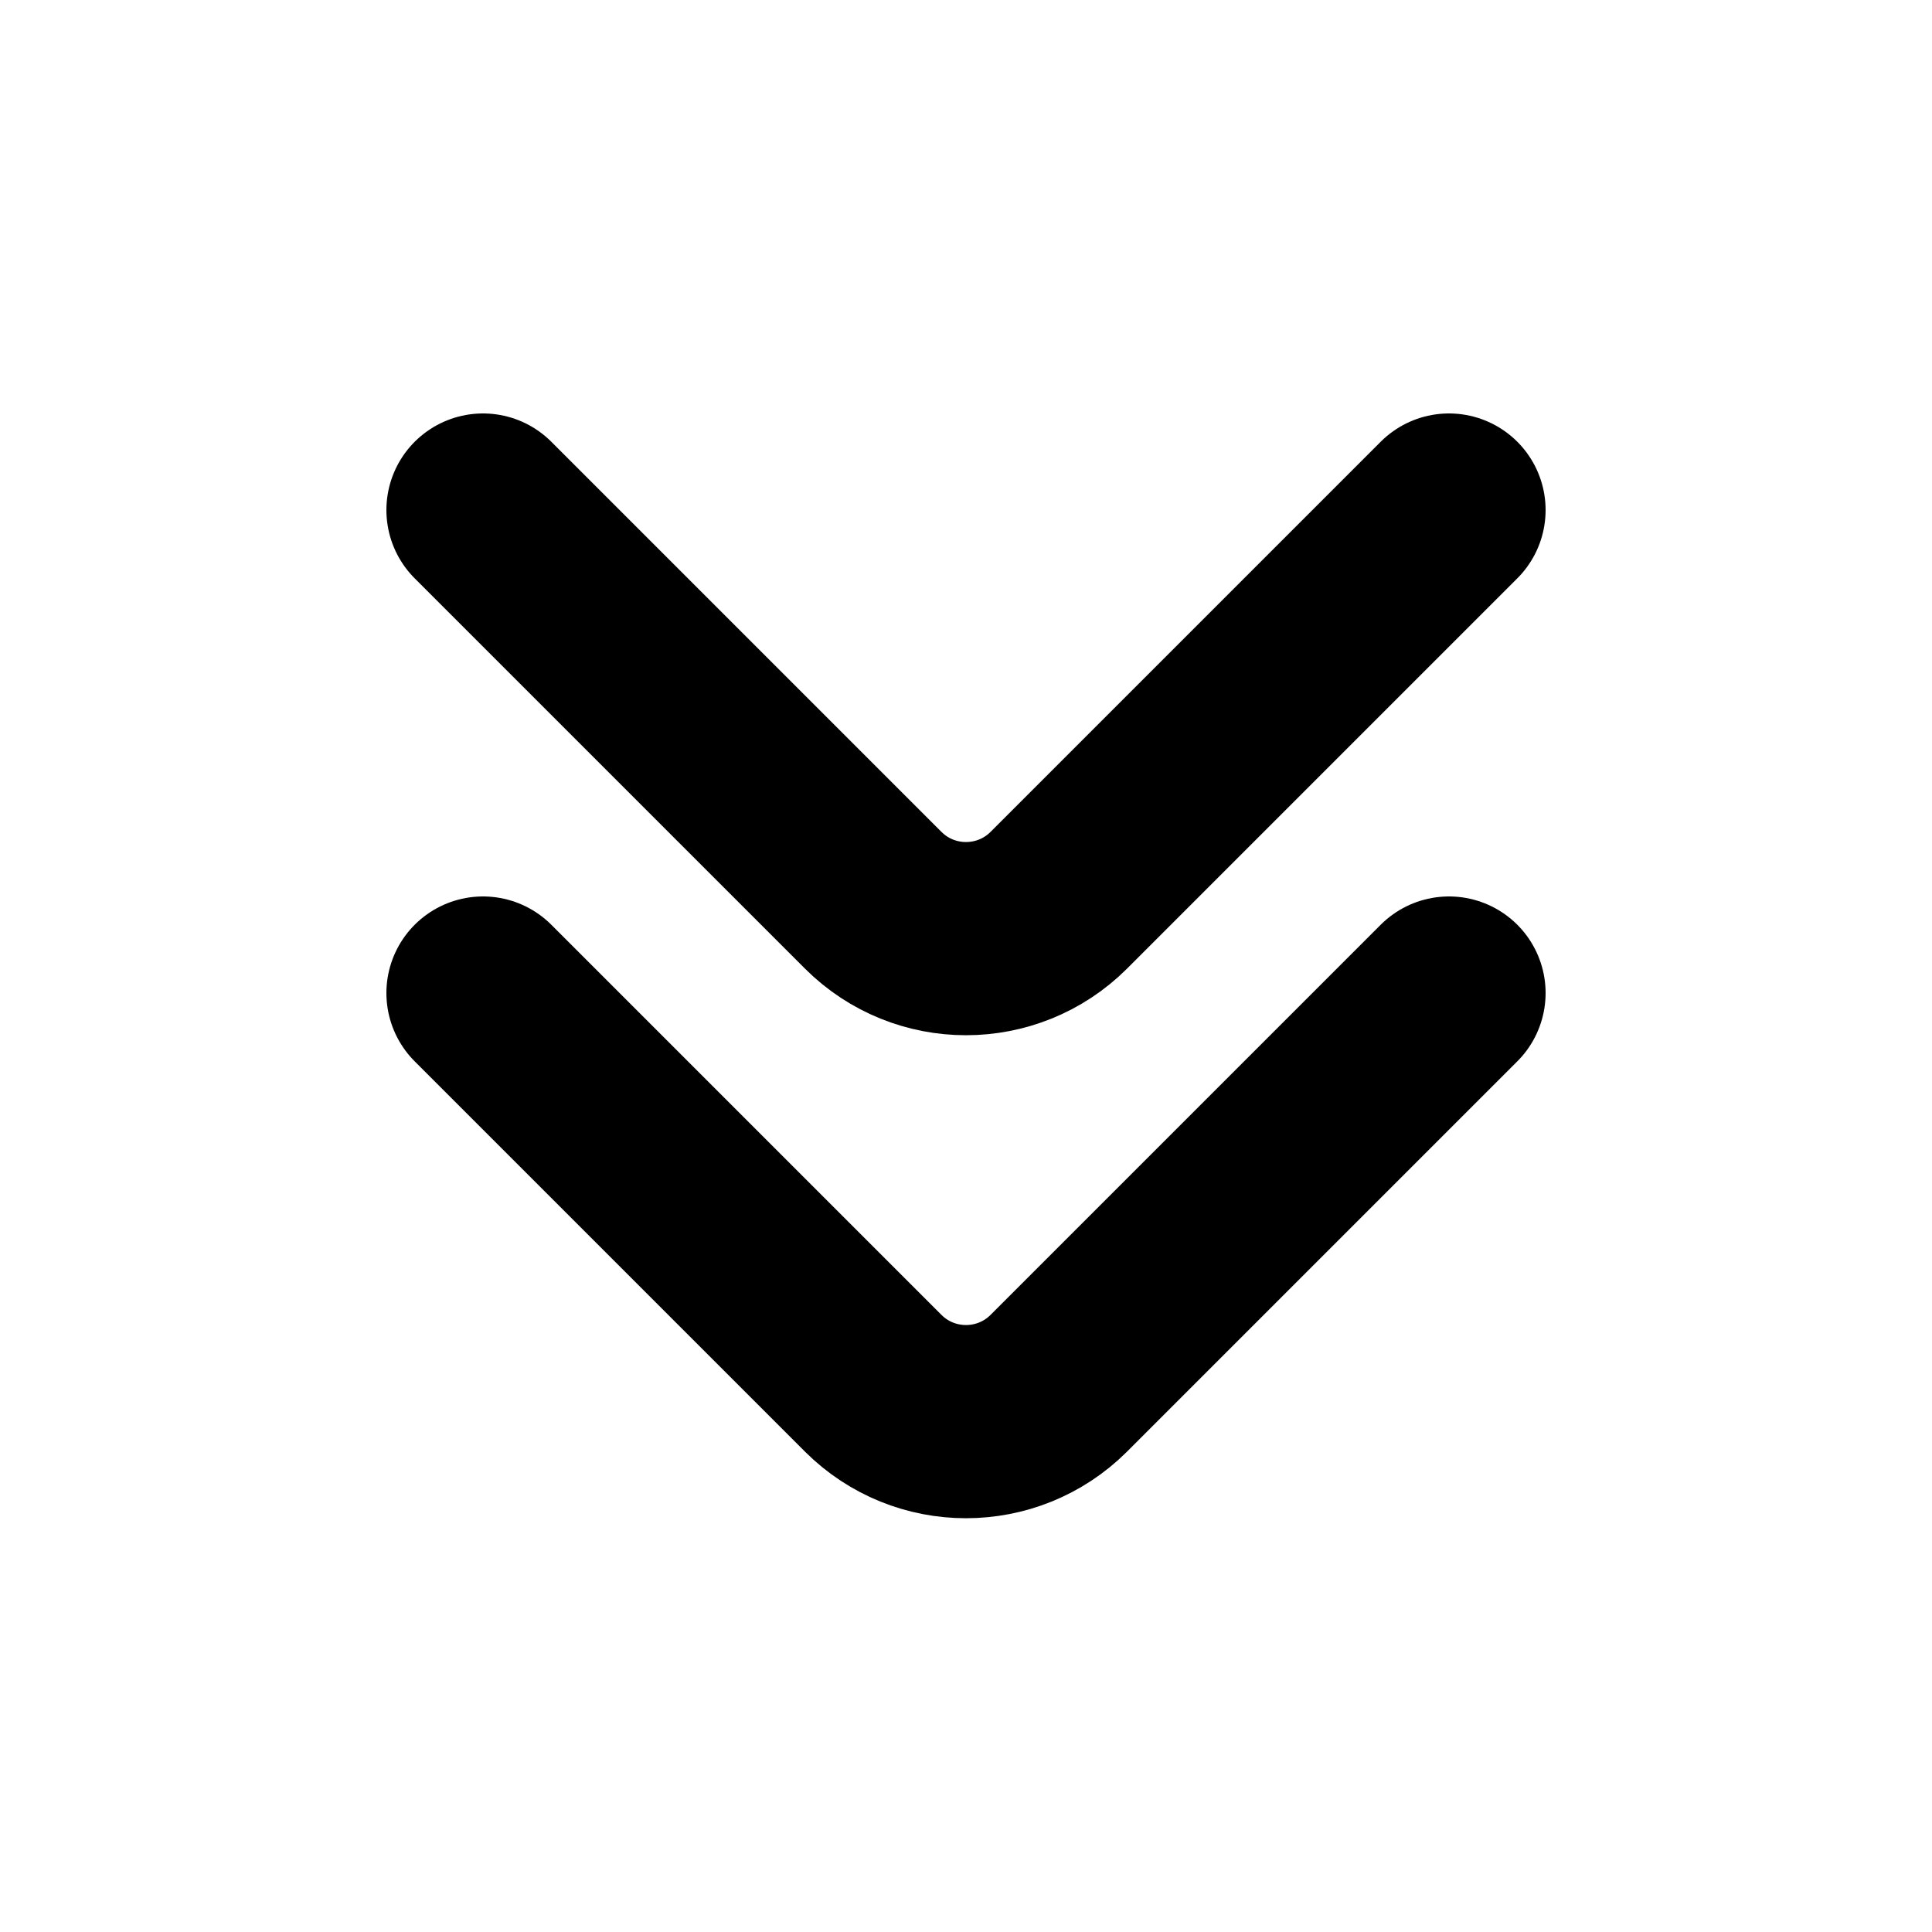
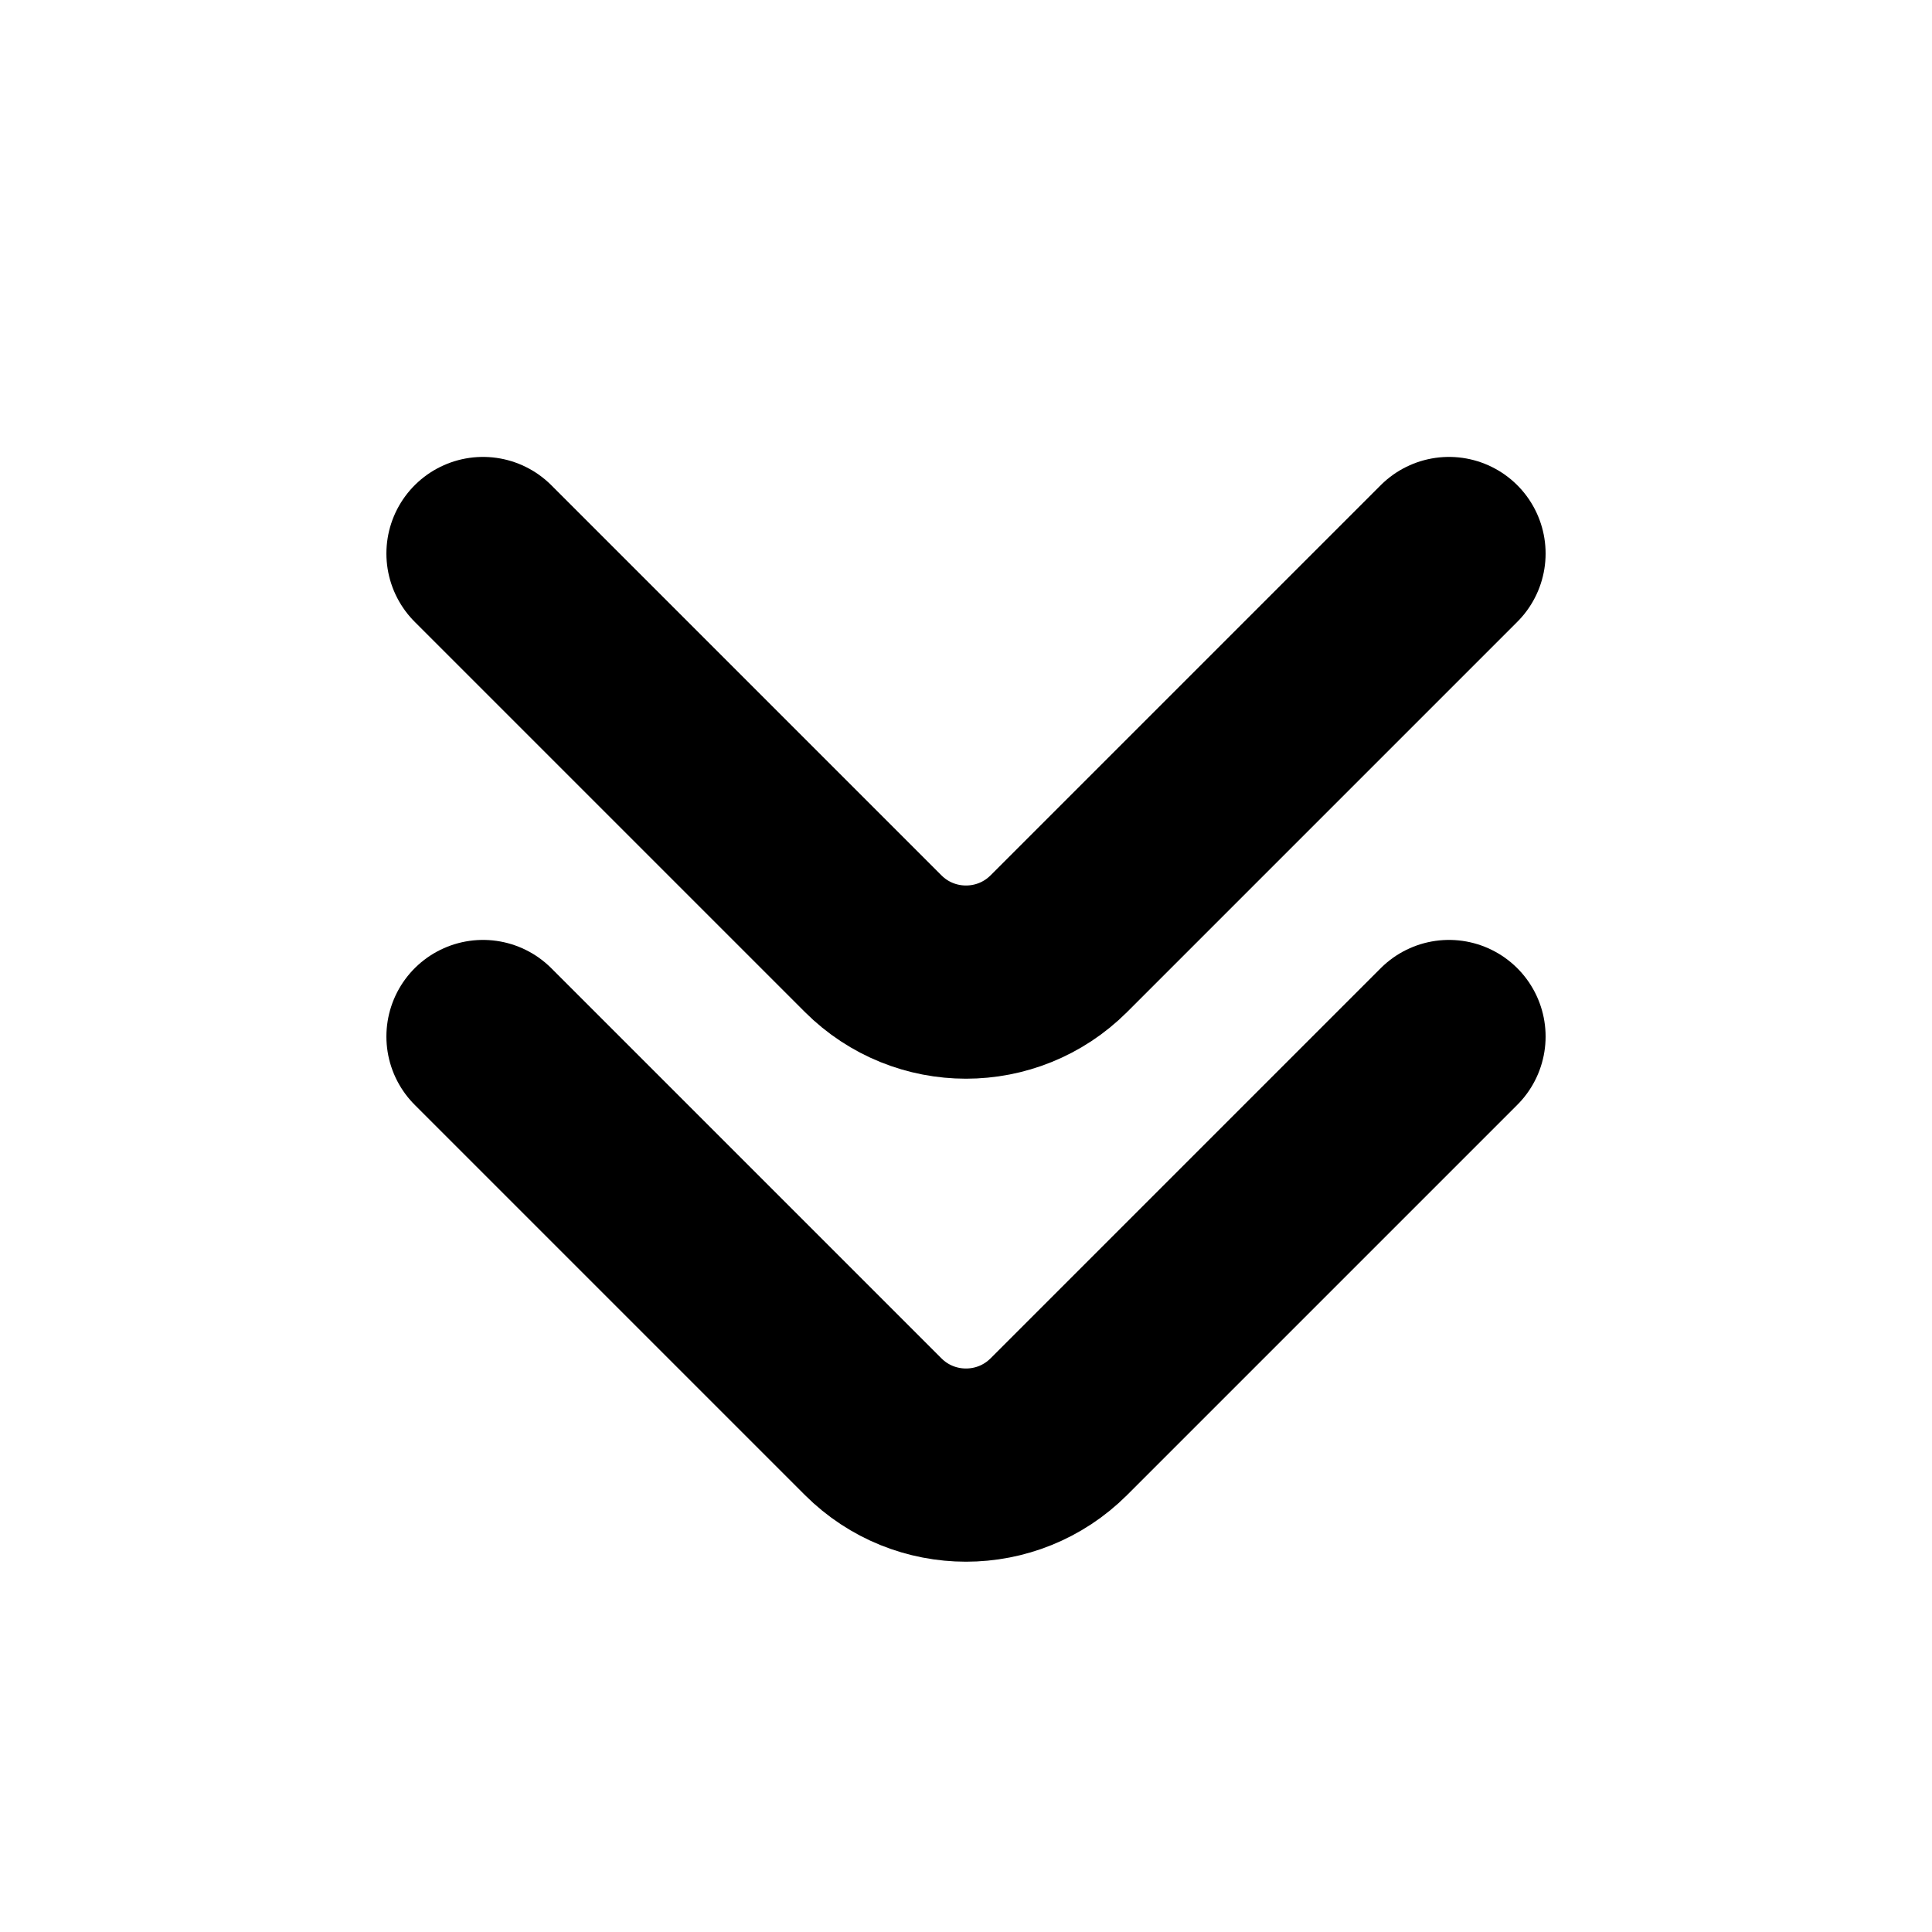
<svg xmlns="http://www.w3.org/2000/svg" viewBox="0 0 20 20" fill="none" stroke="currentColor" stroke-width="2" stroke-linecap="round" stroke-linejoin="round">
-   <path d="M5 5.28L9.04 9.32A1.36 1.36 0 0 0 10.96 9.32L15 5.28" />
-   <path d="M5 10.28L9.04 14.32A1.36 1.36 0 0 0 10.96 14.32L15 10.28" />
+   <path d="M5 5.73L9.04 9.77A1.36 1.36 0 0 0 10.96 9.77L15 5.73" />
+   <path d="M5 10.73L9.04 14.77A1.36 1.36 0 0 0 10.96 14.77L15 10.73" />
</svg>
